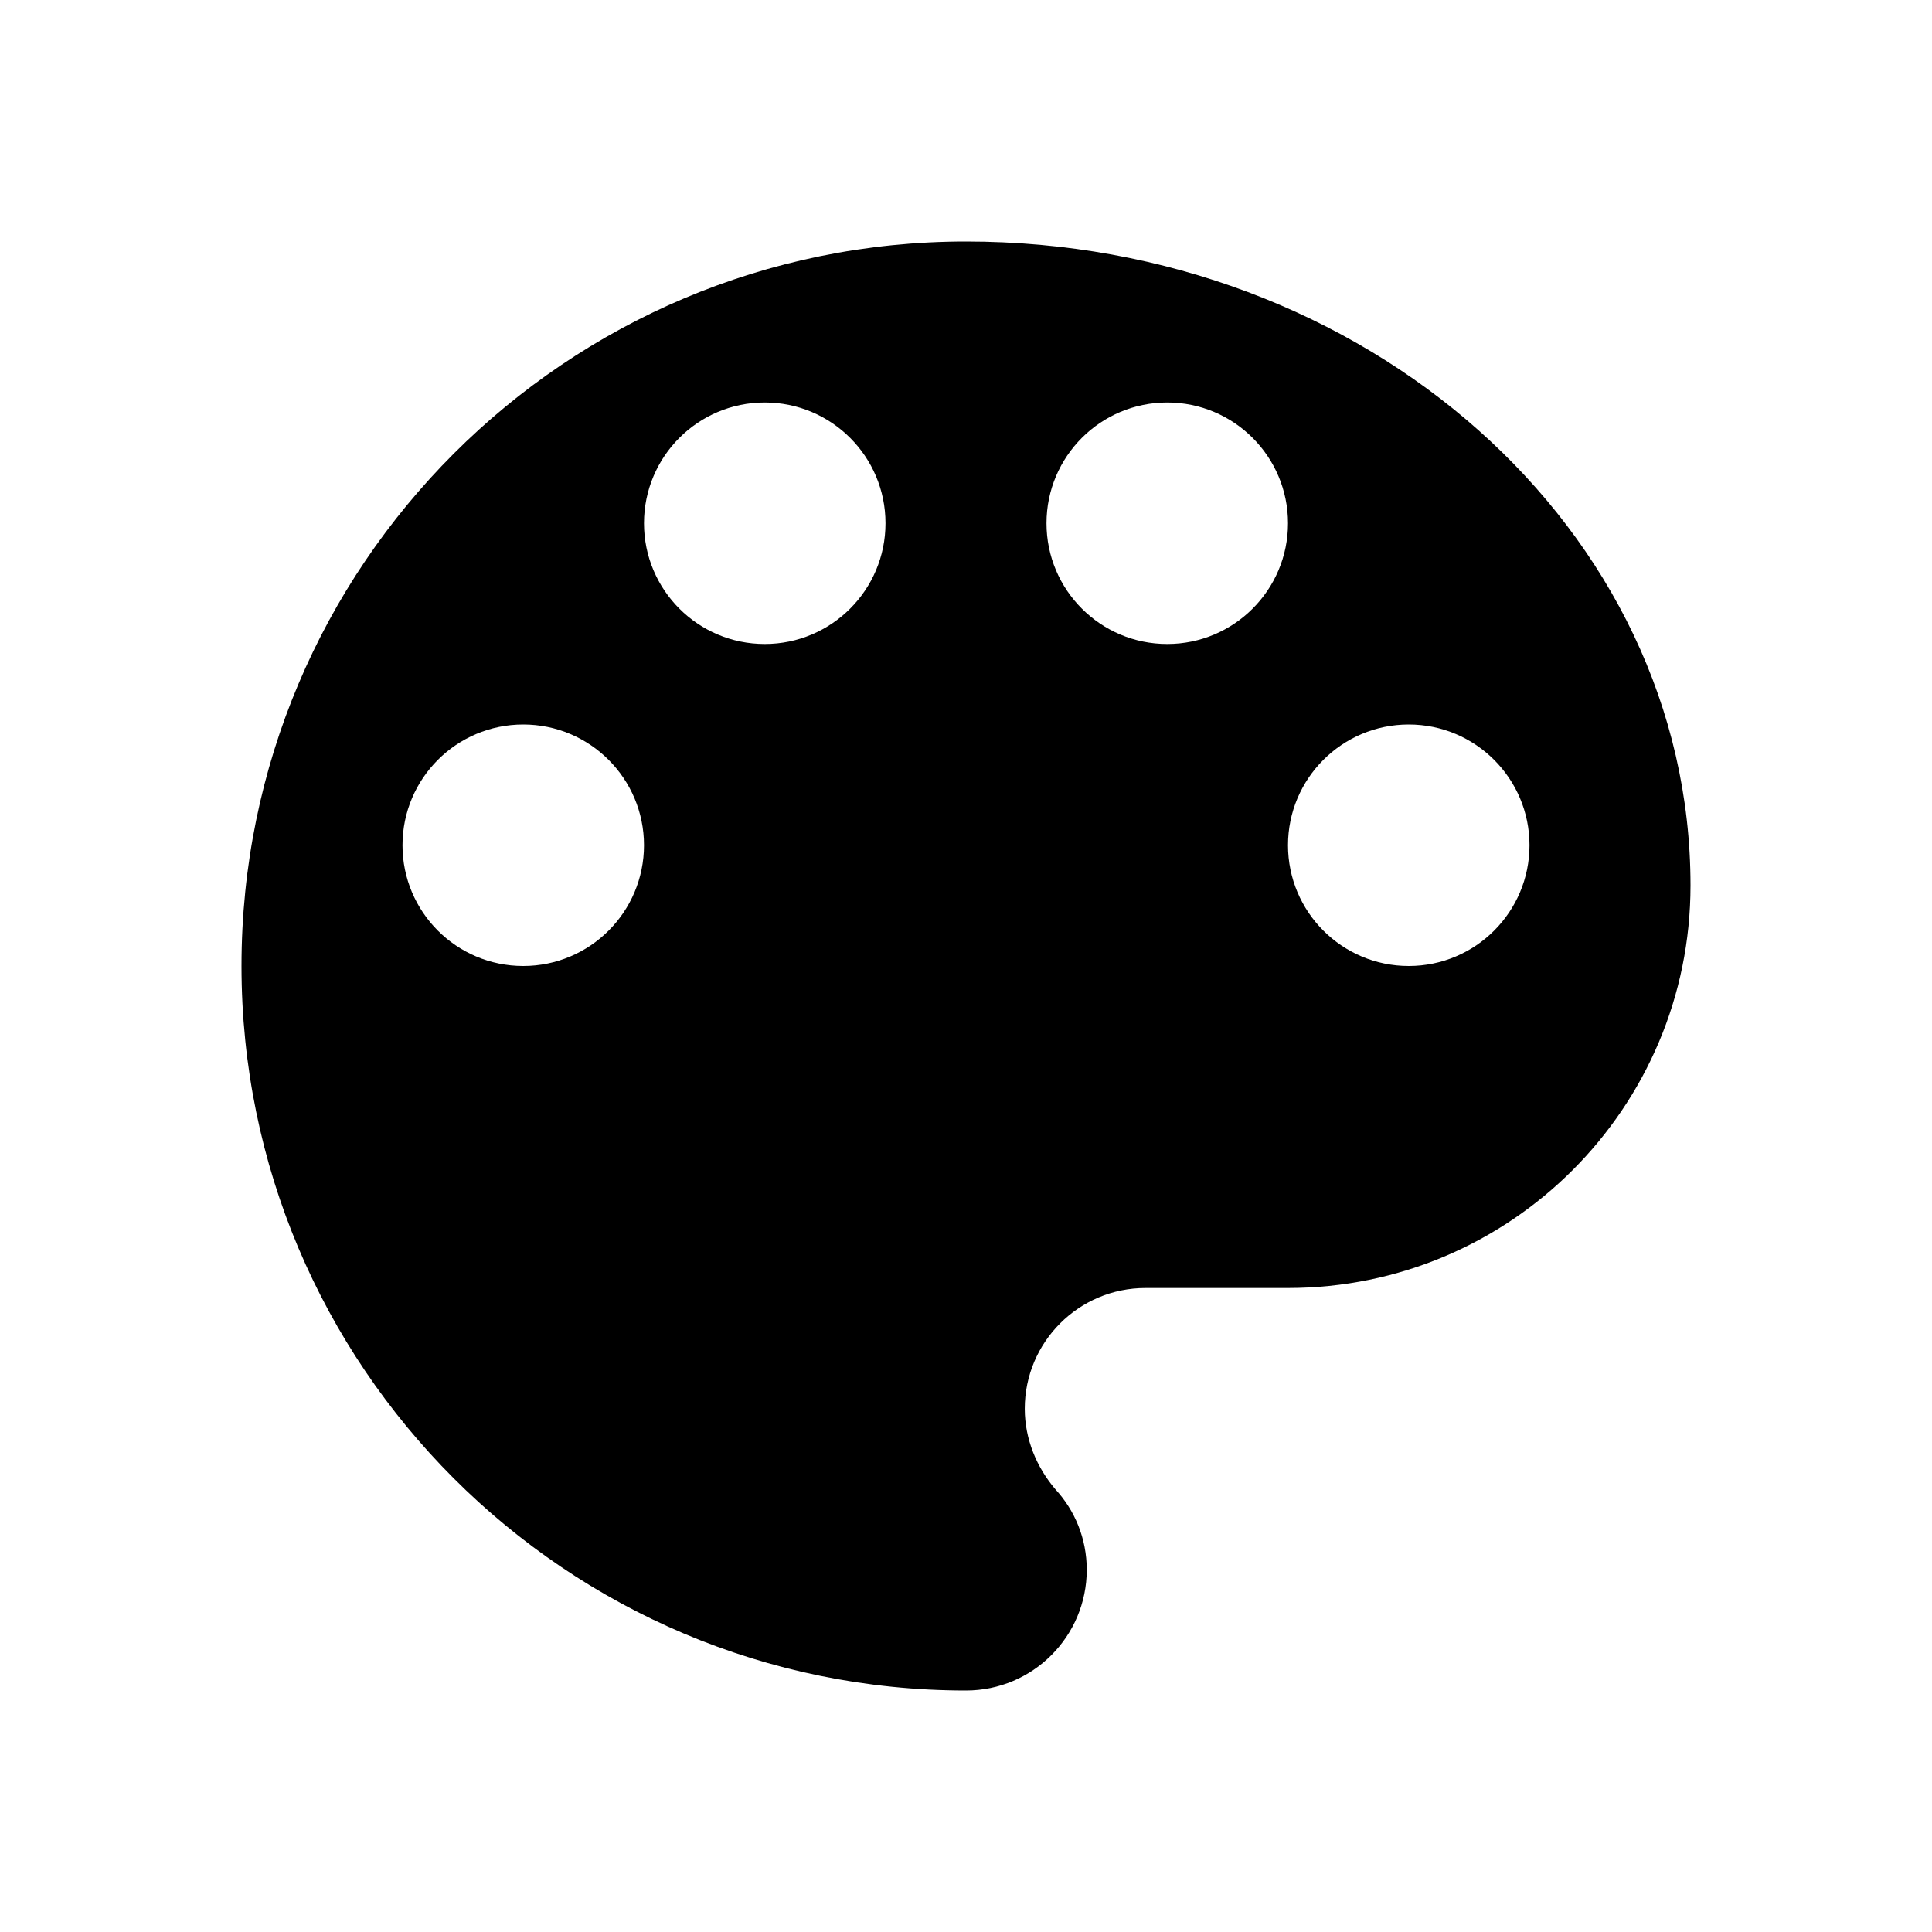
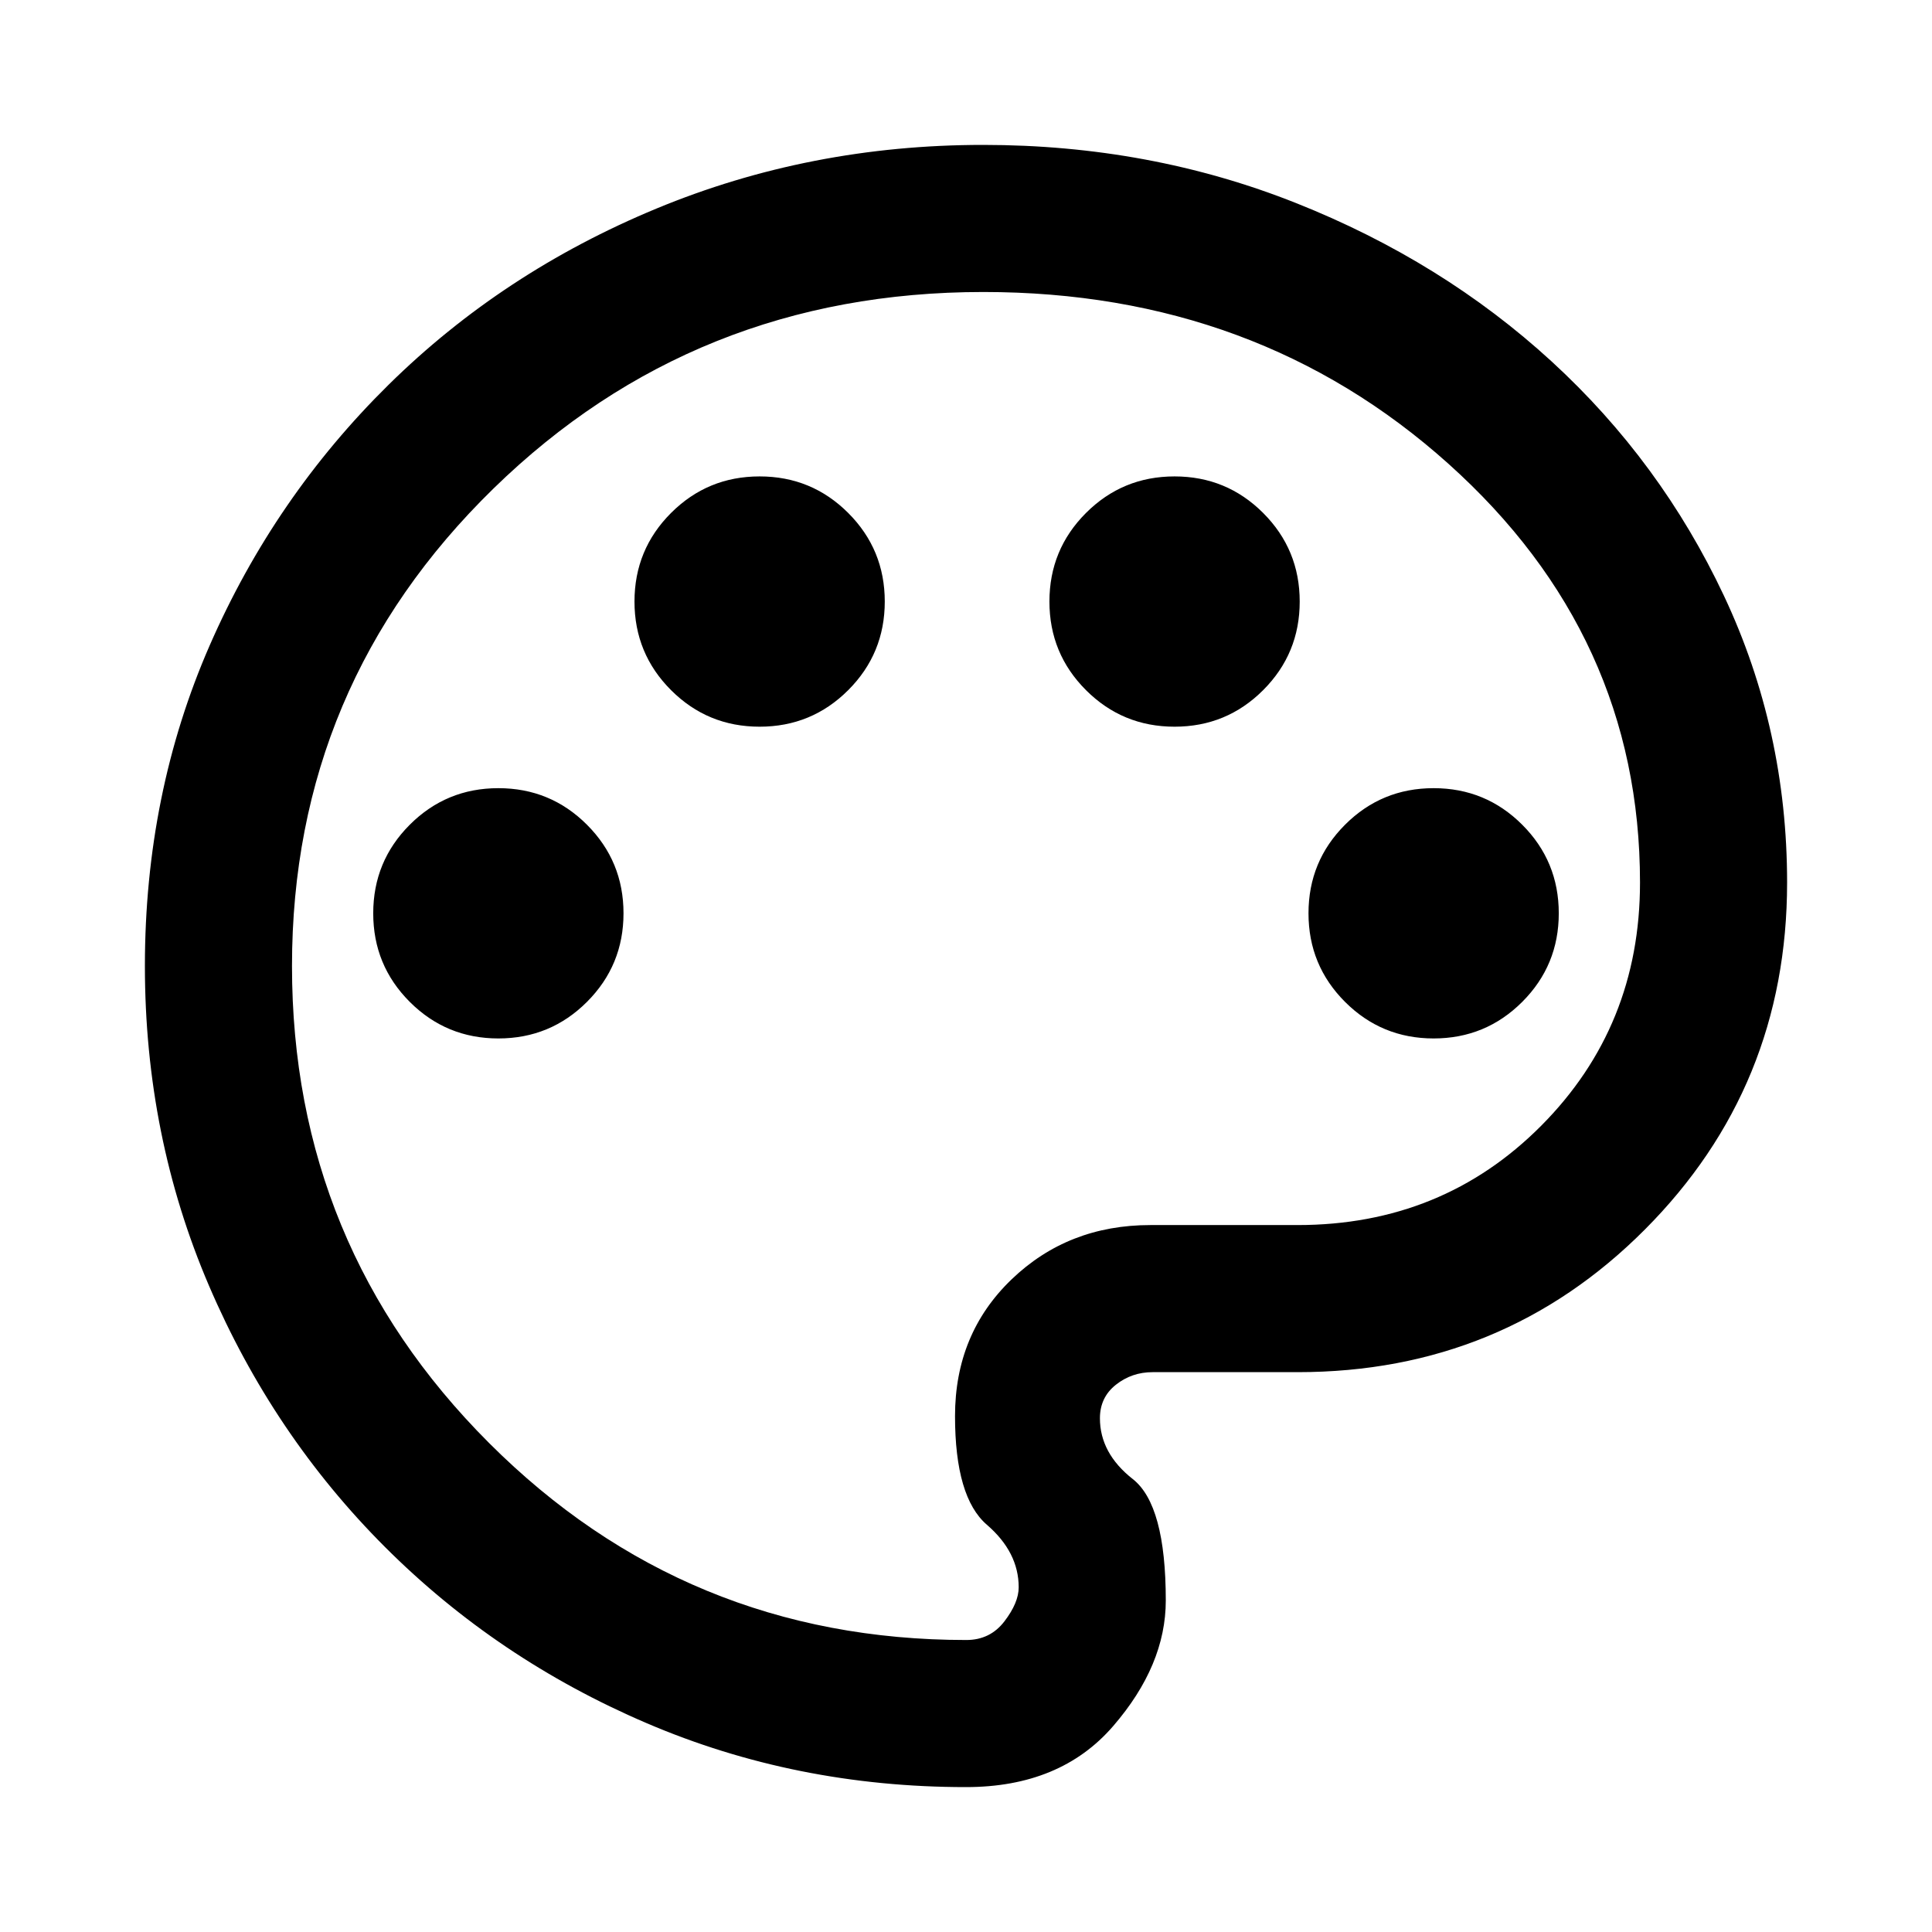
- <svg xmlns="http://www.w3.org/2000/svg" width="24" height="24" version="1.1" viewBox="0 0 24 24">
-   <path d="M17.5,12A1.5,1.5 0 0,1 16,10.5A1.5,1.5 0 0,1 17.5,9A1.5,1.5 0 0,1 19,10.5A1.5,1.5 0 0,1 17.5,12M14.5,8A1.5,1.5 0 0,1 13,6.5A1.5,1.5 0 0,1 14.5,5A1.5,1.5 0 0,1 16,6.5A1.5,1.5 0 0,1 14.5,8M9.5,8A1.5,1.5 0 0,1 8,6.5A1.5,1.5 0 0,1 9.5,5A1.5,1.5 0 0,1 11,6.5A1.5,1.5 0 0,1 9.5,8M6.5,12A1.5,1.5 0 0,1 5,10.5A1.5,1.5 0 0,1 6.5,9A1.5,1.5 0 0,1 8,10.5A1.5,1.5 0 0,1 6.5,12M12,3A9,9 0 0,0 3,12A9,9 0 0,0 12,21A1.5,1.5 0 0,0 13.5,19.5C13.5,19.11 13.35,18.76 13.11,18.5C12.88,18.23 12.73,17.88 12.73,17.5A1.5,1.5 0 0,1 14.23,16H16A5,5 0 0,0 21,11C21,6.58 16.97,3 12,3Z" />
+ <svg xmlns="http://www.w3.org/2000/svg" height="20" viewBox="40 -920 880 880" width="20">
+   <path d="M480-106q-77.5 0-145.549-29.158-68.048-29.158-119.092-80.201-51.043-51.044-80.201-119.092Q106-402.5 106-480.009 106-558.5 135.5-626 165-693.5 217-744.75T339-825q70-29 148.804-29 75.908 0 142.552 26.5Q697-801 746.741-755.371q49.741 45.63 78.5 106.75Q854-587.5 854-518q0 93-64.75 158t-158.164 65H565q-9.5 0-16.75 5.75T541-274q0 15.947 15 27.724Q571-234.5 571-191q0 29.5-24 57.25T480-106Zm0-374Zm-213 33q23.7 0 40.35-16.65Q324-480.3 324-504q0-23.7-16.65-40.35Q290.7-561 267-561q-23.7 0-40.35 16.65Q210-527.7 210-504q0 23.7 16.65 40.35Q243.3-447 267-447Zm119-142q23.7 0 40.35-16.65Q443-622.3 443-646q0-23.7-16.65-40.35Q409.7-703 386-703q-23.7 0-40.35 16.65Q329-669.7 329-646q0 23.7 16.65 40.35Q362.3-589 386-589Zm189 0q23.7 0 40.35-16.65Q632-622.3 632-646q0-23.7-16.65-40.35Q598.7-703 575-703q-23.7 0-40.35 16.65Q518-669.7 518-646q0 23.7 16.65 40.35Q551.3-589 575-589Zm118 142q23.7 0 40.35-16.65Q750-480.3 750-504q0-23.7-16.65-40.35Q716.7-561 693-561q-23.7 0-40.35 16.65Q636-527.7 636-504q0 23.7 16.65 40.35Q669.3-447 693-447ZM480.158-173q10.842 0 17.342-8.5Q504-190 504-197q0-16-14.5-28.5T475-275q0-37.5 25.75-62.25T564-362h67q66 0 111-45.25T787-518q0-112.5-87.25-190.75T487.914-787Q356.5-787 264.75-697.453T173-480q0 127.5 89.75 217.25T480.158-173Z" />
</svg>
